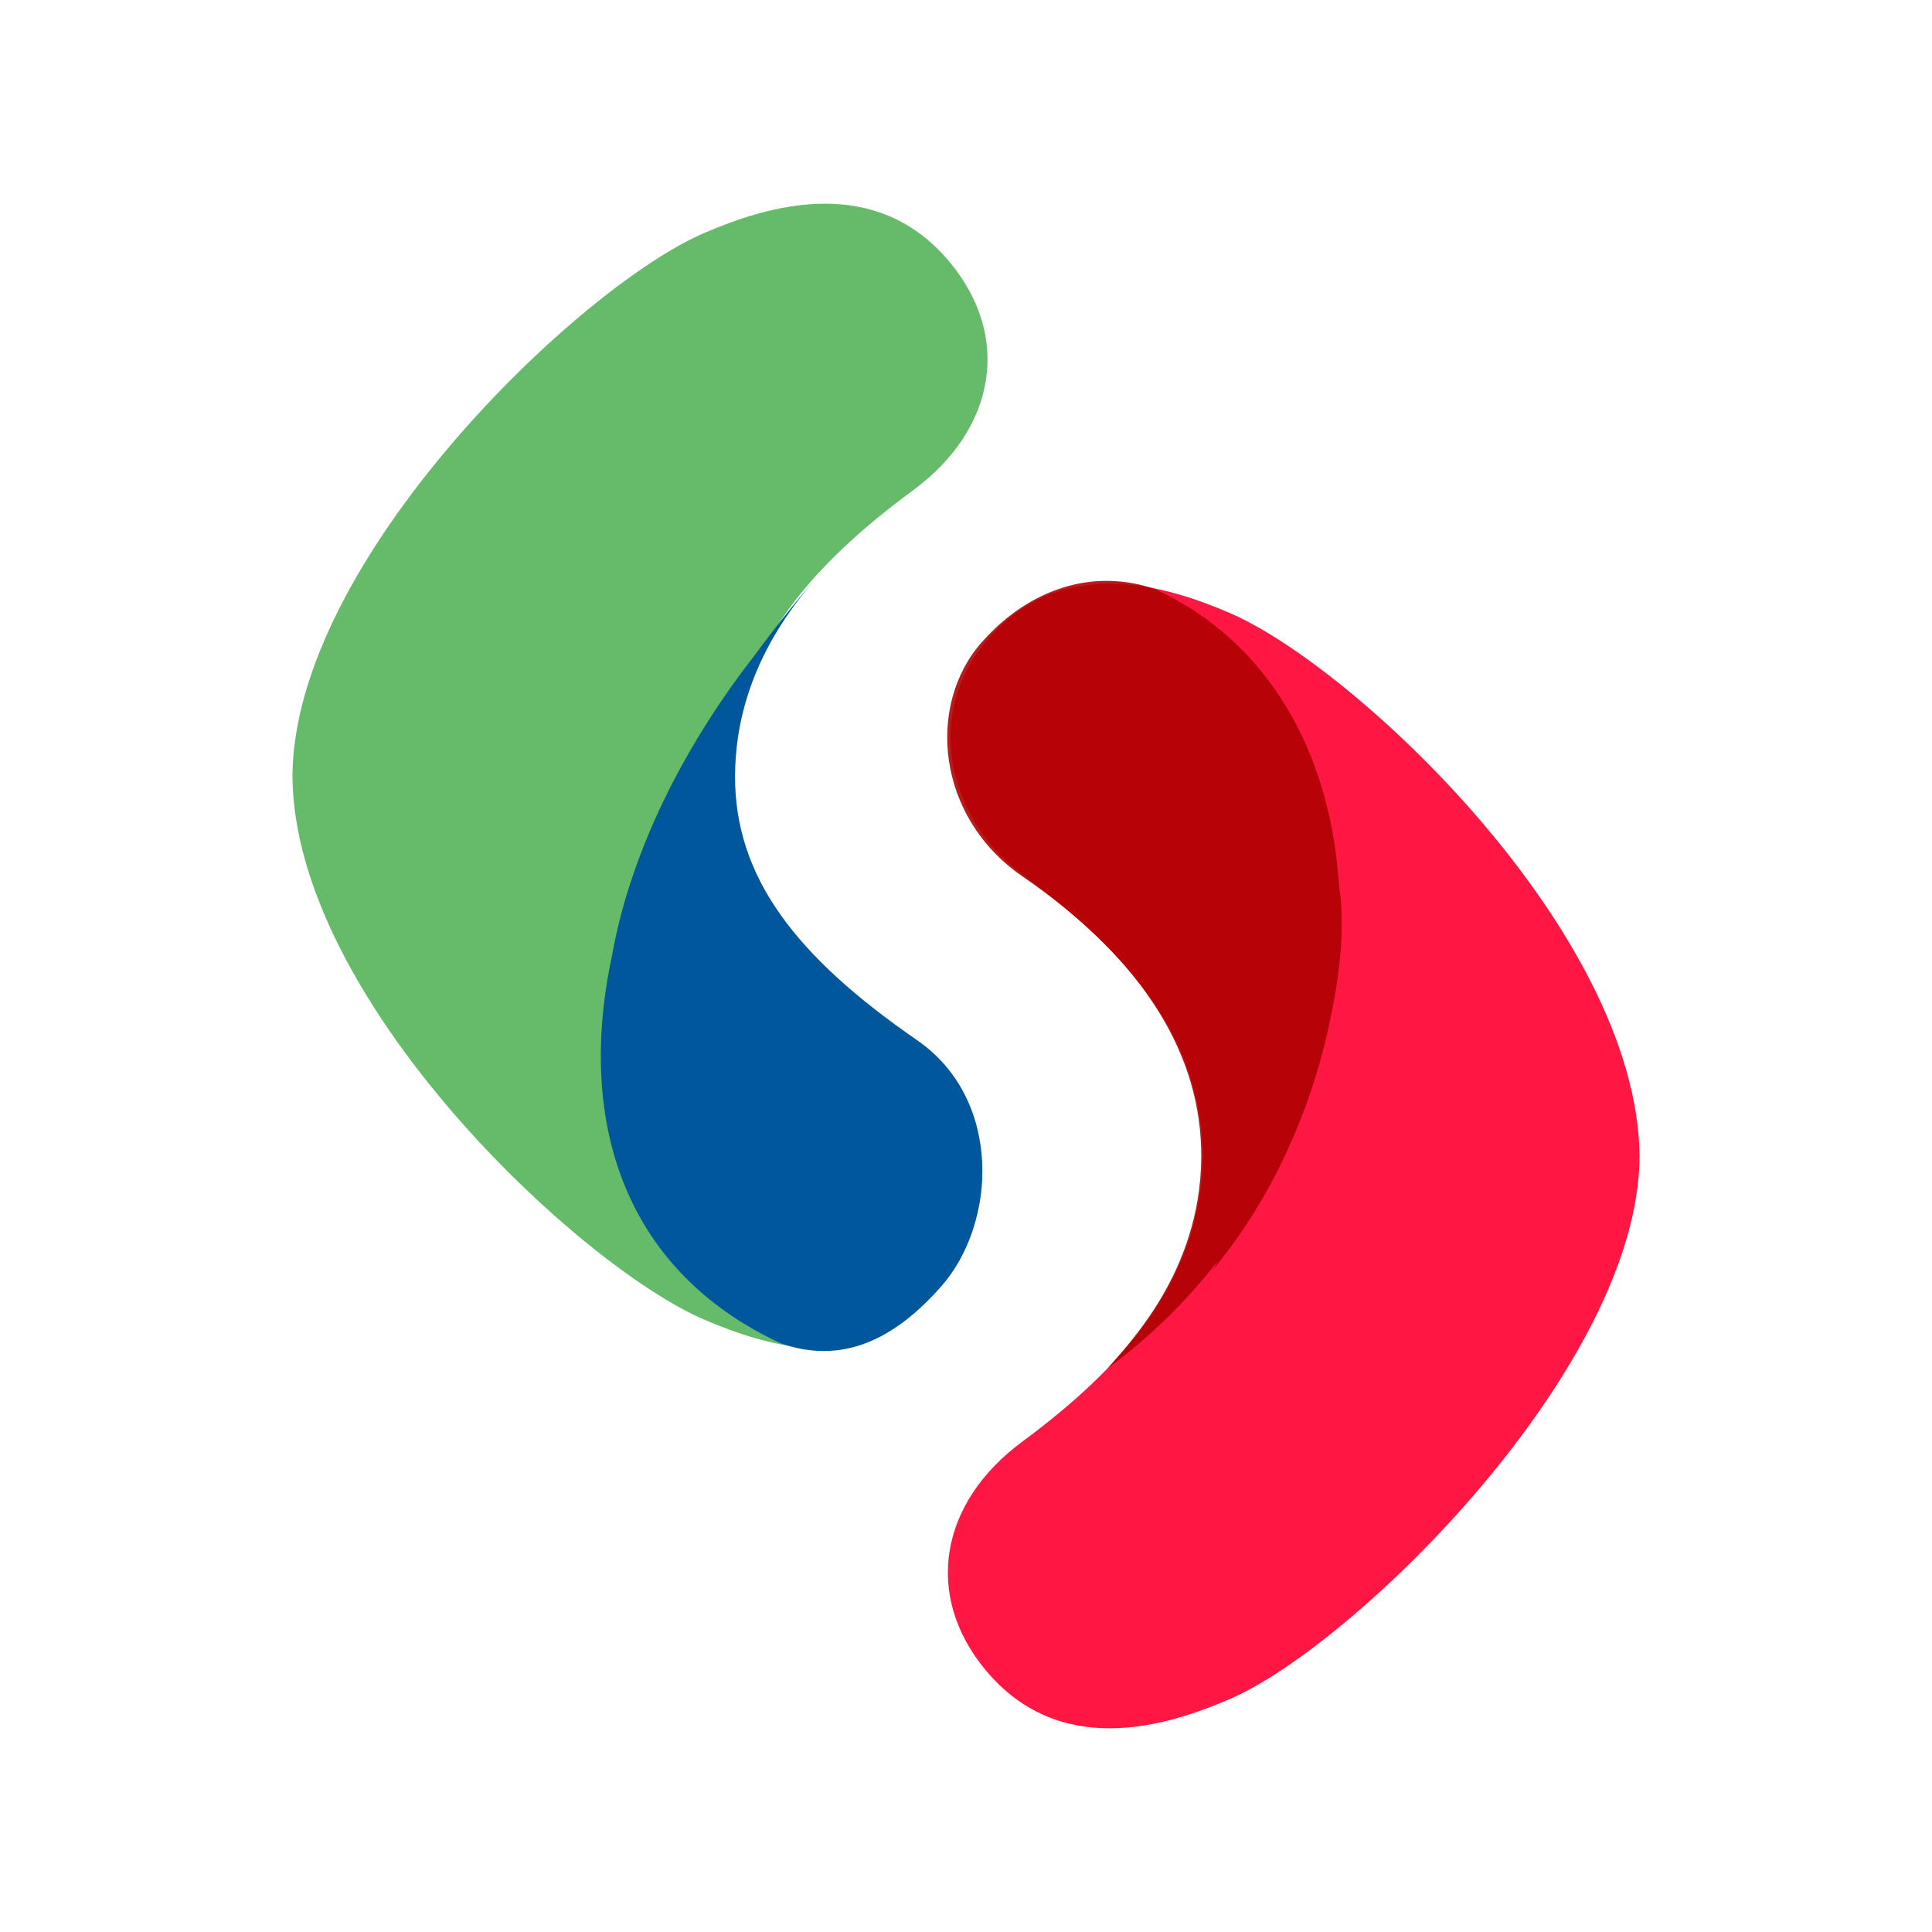
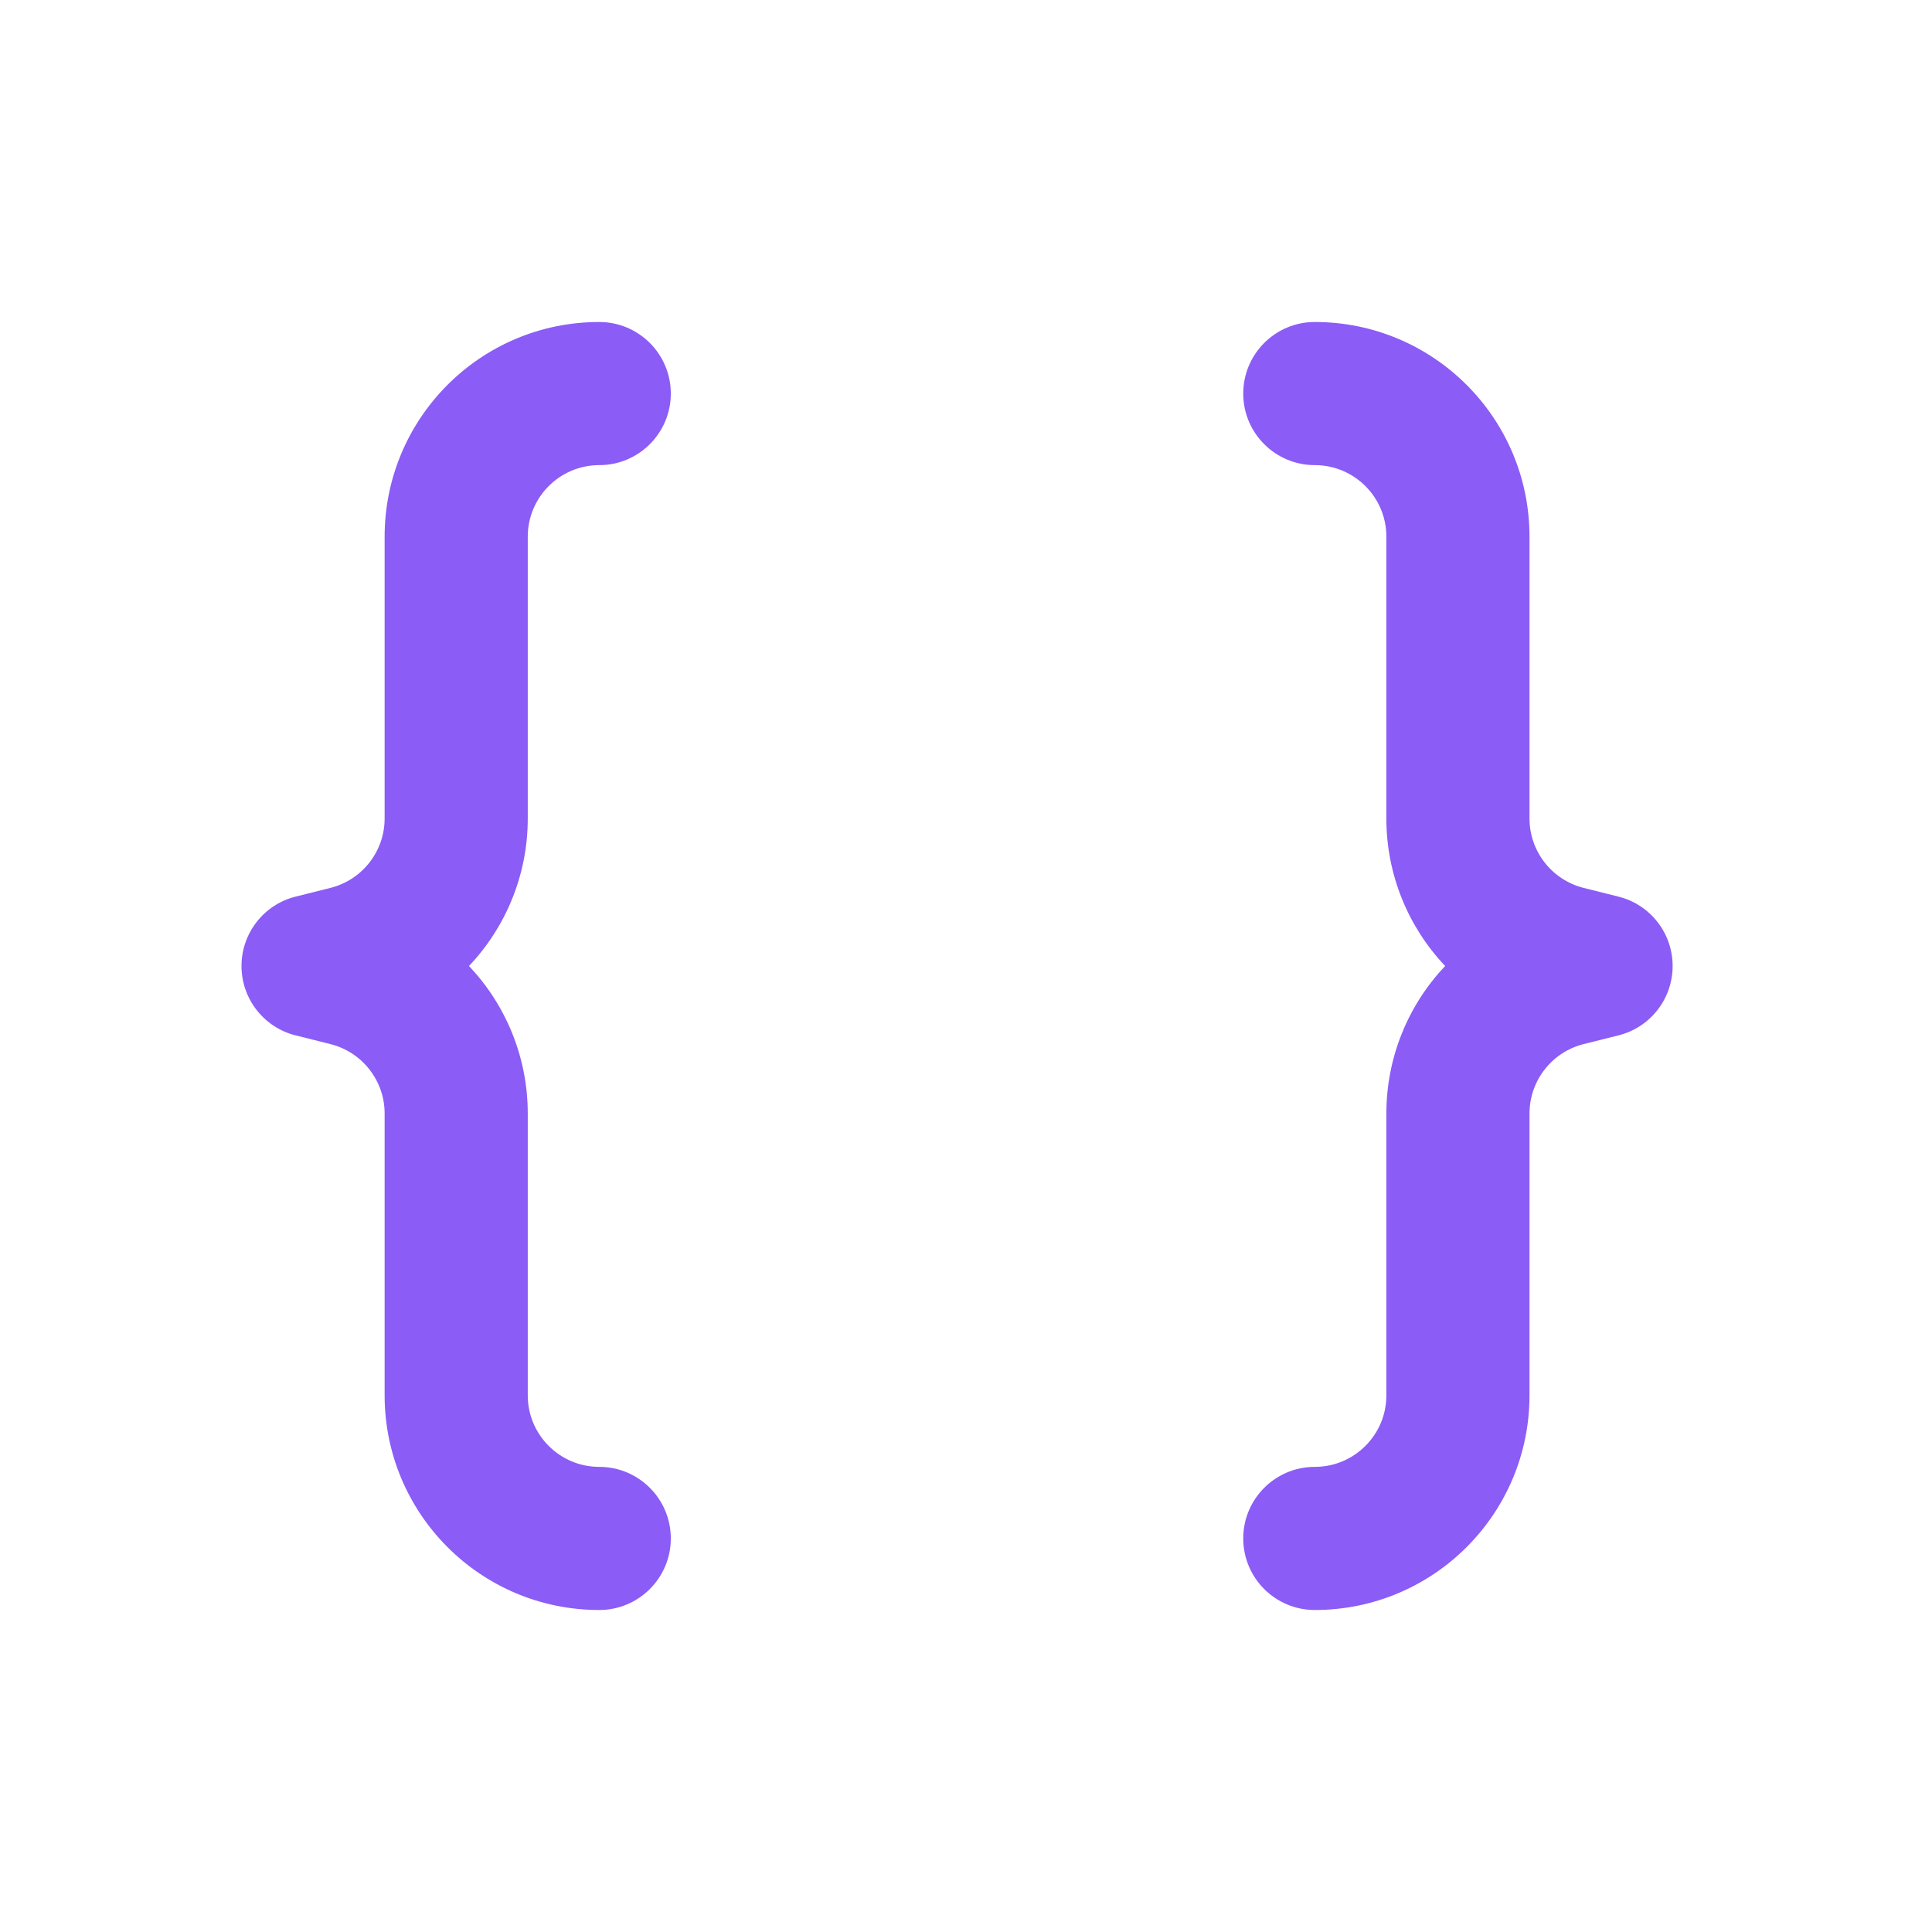
- <svg xmlns="http://www.w3.org/2000/svg" viewBox="0 0 30 30">
-   <g stroke-width=".247">
-     <path fill="#66bb6a" d="M10.942 3.615c-1.944.827-6.386 5.085-6.401 8.44.026 3.467 4.457 7.612 6.401 8.439.446.19 1.137.451 1.868.451.666 0 1.23-.328 1.803-1.019.965-1.16.85-2.828-.436-3.775-1.539-1.133-2.798-2.149-2.824-4.097.026-1.947 1.285-3.307 2.824-4.44 1.285-.946 1.536-2.382.571-3.543-.574-.69-1.272-.908-1.938-.908-.73 0-1.422.262-1.868.452" />
-     <path fill="#01579b" d="M12.711 8.934q-.532.61-.984 1.23c-.502.64-.934 1.314-1.284 1.992l-.004.004-.015.032-.026.052c-.44.874-.746 1.754-.892 2.582l-.002.01c-.568 2.648.237 4.923 2.625 6.025.944.329 1.753-.052 2.49-.89.853-.97.958-2.896-.38-3.82-1.878-1.296-2.836-2.532-2.825-4.116.011-1.57.887-2.627 1.297-3.101" />
-     <path fill="#ff1744" d="M17.23 26.837c-.663 0-1.358-.218-1.929-.908-.96-1.16-.709-2.595.57-3.541 1.531-1.132 2.783-2.49 2.809-4.437-.026-1.947-1.28-3.24-2.809-4.377-1.13-.84-1.53-2.442-.57-3.602.571-.69 1.266-.908 1.93-.908.726 0 1.414.262 1.858.452 1.934.826 6.336 4.958 6.37 8.435-.01 3.277-4.436 7.608-6.37 8.435-.444.189-1.132.451-1.859.451" />
-     <path fill="#b71c1c" d="M17.219 9.02c-.717-.011-1.419.324-1.975.953-.857.97-.713 2.711.633 3.636 1.887 1.296 2.787 2.782 2.776 4.366-.013 1.795-1.161 2.919-1.448 3.269a8.7 8.7 0 0 0 1.7-1.656 1.3 1.3 0 0 1-.106.172 8.3 8.3 0 0 0 1.248-2.026c.026-.056.058-.128.09-.207l.025-.06a9.3 9.3 0 0 0 .516-1.75c.135-.655.207-1.352.119-1.936q-.007-.089-.016-.176c-.158-1.946-1.09-3.65-2.845-4.457a2.3 2.3 0 0 0-.717-.128" style="mix-blend-mode:multiply" />
-   </g>
+ <svg xmlns="http://www.w3.org/2000/svg" width="24" height="24" viewBox="0 0 24 24" fill="none">
+   <path d="M4.778 6.667C4.778 5.194 5.972 4 7.444 4C7.935 4 8.333 4.398 8.333 4.889C8.333 5.38 7.935 5.778 7.444 5.778C6.954 5.778 6.556 6.176 6.556 6.667V10.168C6.556 10.868 6.283 11.517 5.826 12C6.283 12.483 6.556 13.132 6.556 13.832V17.333C6.556 17.824 6.954 18.222 7.444 18.222C7.935 18.222 8.333 18.62 8.333 19.111C8.333 19.602 7.935 20 7.444 20C5.972 20 4.778 18.806 4.778 17.333V13.832C4.778 13.425 4.5 13.069 4.104 12.97L3.673 12.862C3.278 12.764 3 12.408 3 12C3 11.592 3.278 11.236 3.673 11.138L4.104 11.03C4.5 10.931 4.778 10.575 4.778 10.168V6.667ZM19 6.667C19 5.194 17.806 4 16.333 4C15.842 4 15.444 4.398 15.444 4.889C15.444 5.38 15.842 5.778 16.333 5.778C16.824 5.778 17.222 6.176 17.222 6.667V10.168C17.222 10.868 17.495 11.517 17.952 12C17.495 12.483 17.222 13.132 17.222 13.832V17.333C17.222 17.824 16.824 18.222 16.333 18.222C15.842 18.222 15.444 18.62 15.444 19.111C15.444 19.602 15.842 20 16.333 20C17.806 20 19 18.806 19 17.333V13.832C19 13.425 19.278 13.069 19.673 12.97L20.104 12.862C20.5 12.764 20.778 12.408 20.778 12C20.778 11.592 20.5 11.236 20.104 11.138L19.673 11.03C19.278 10.931 19 10.575 19 10.168V6.667Z" fill="#8B5CF6" />
</svg>
